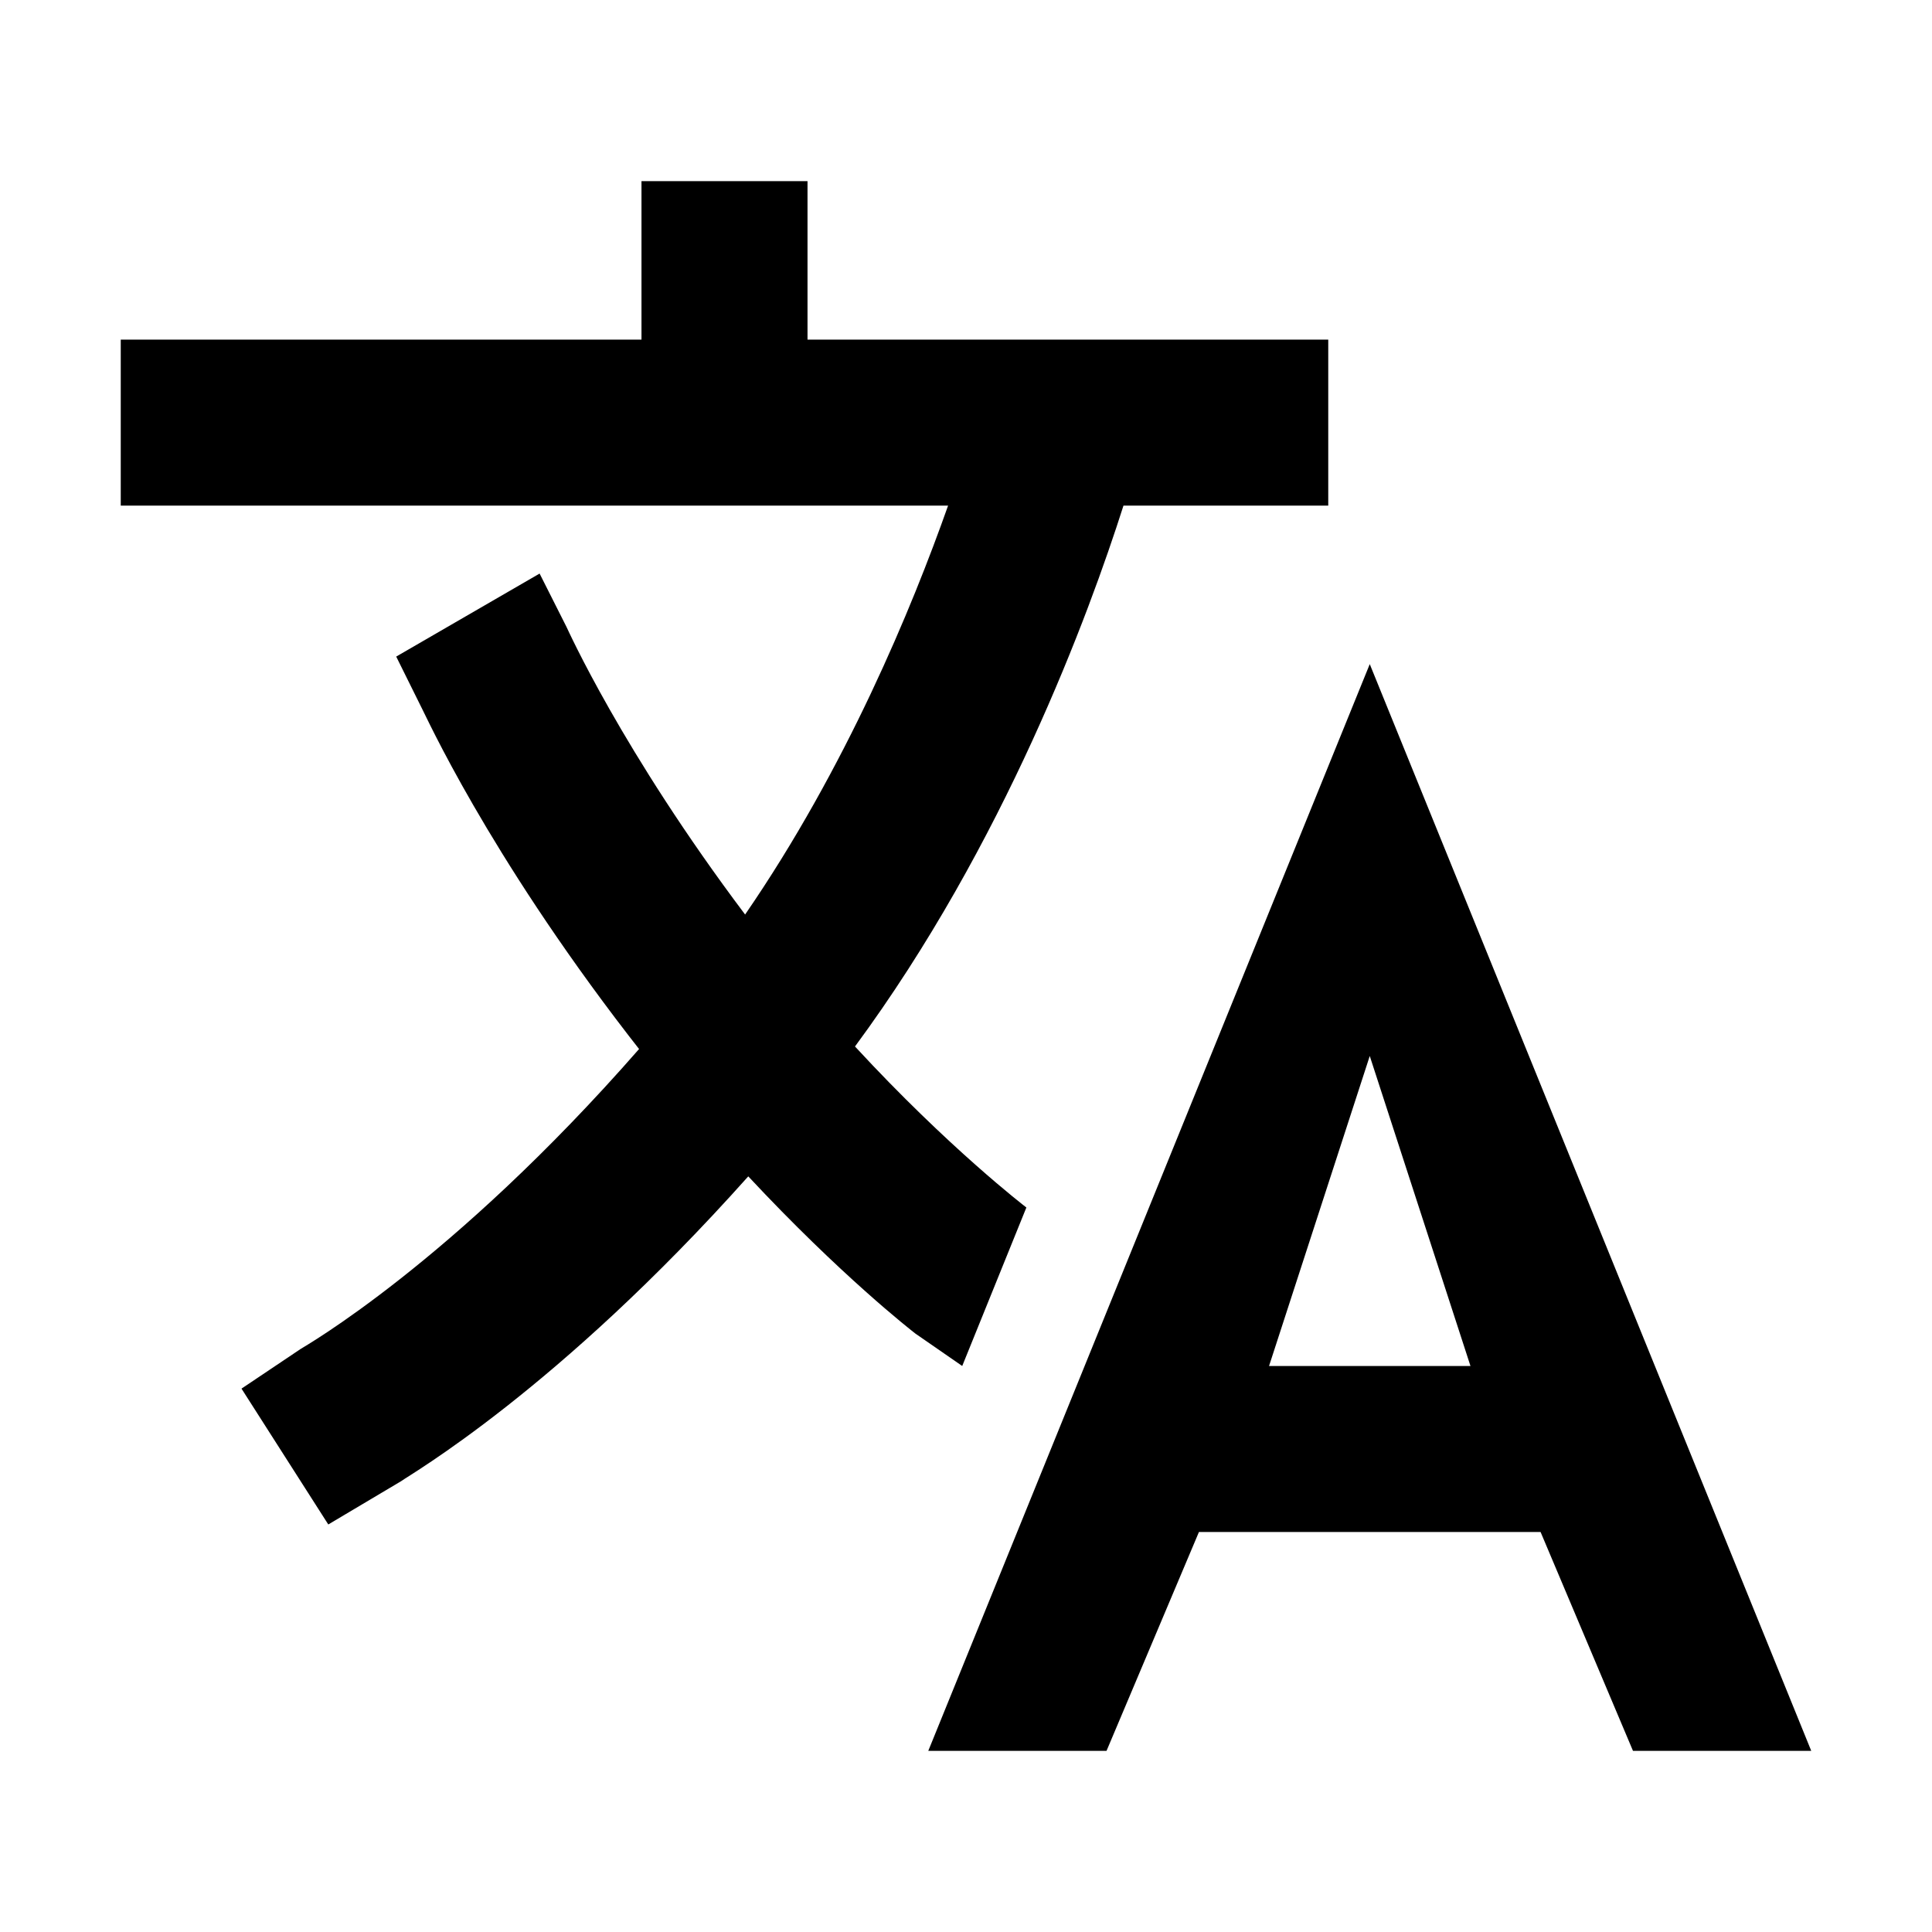
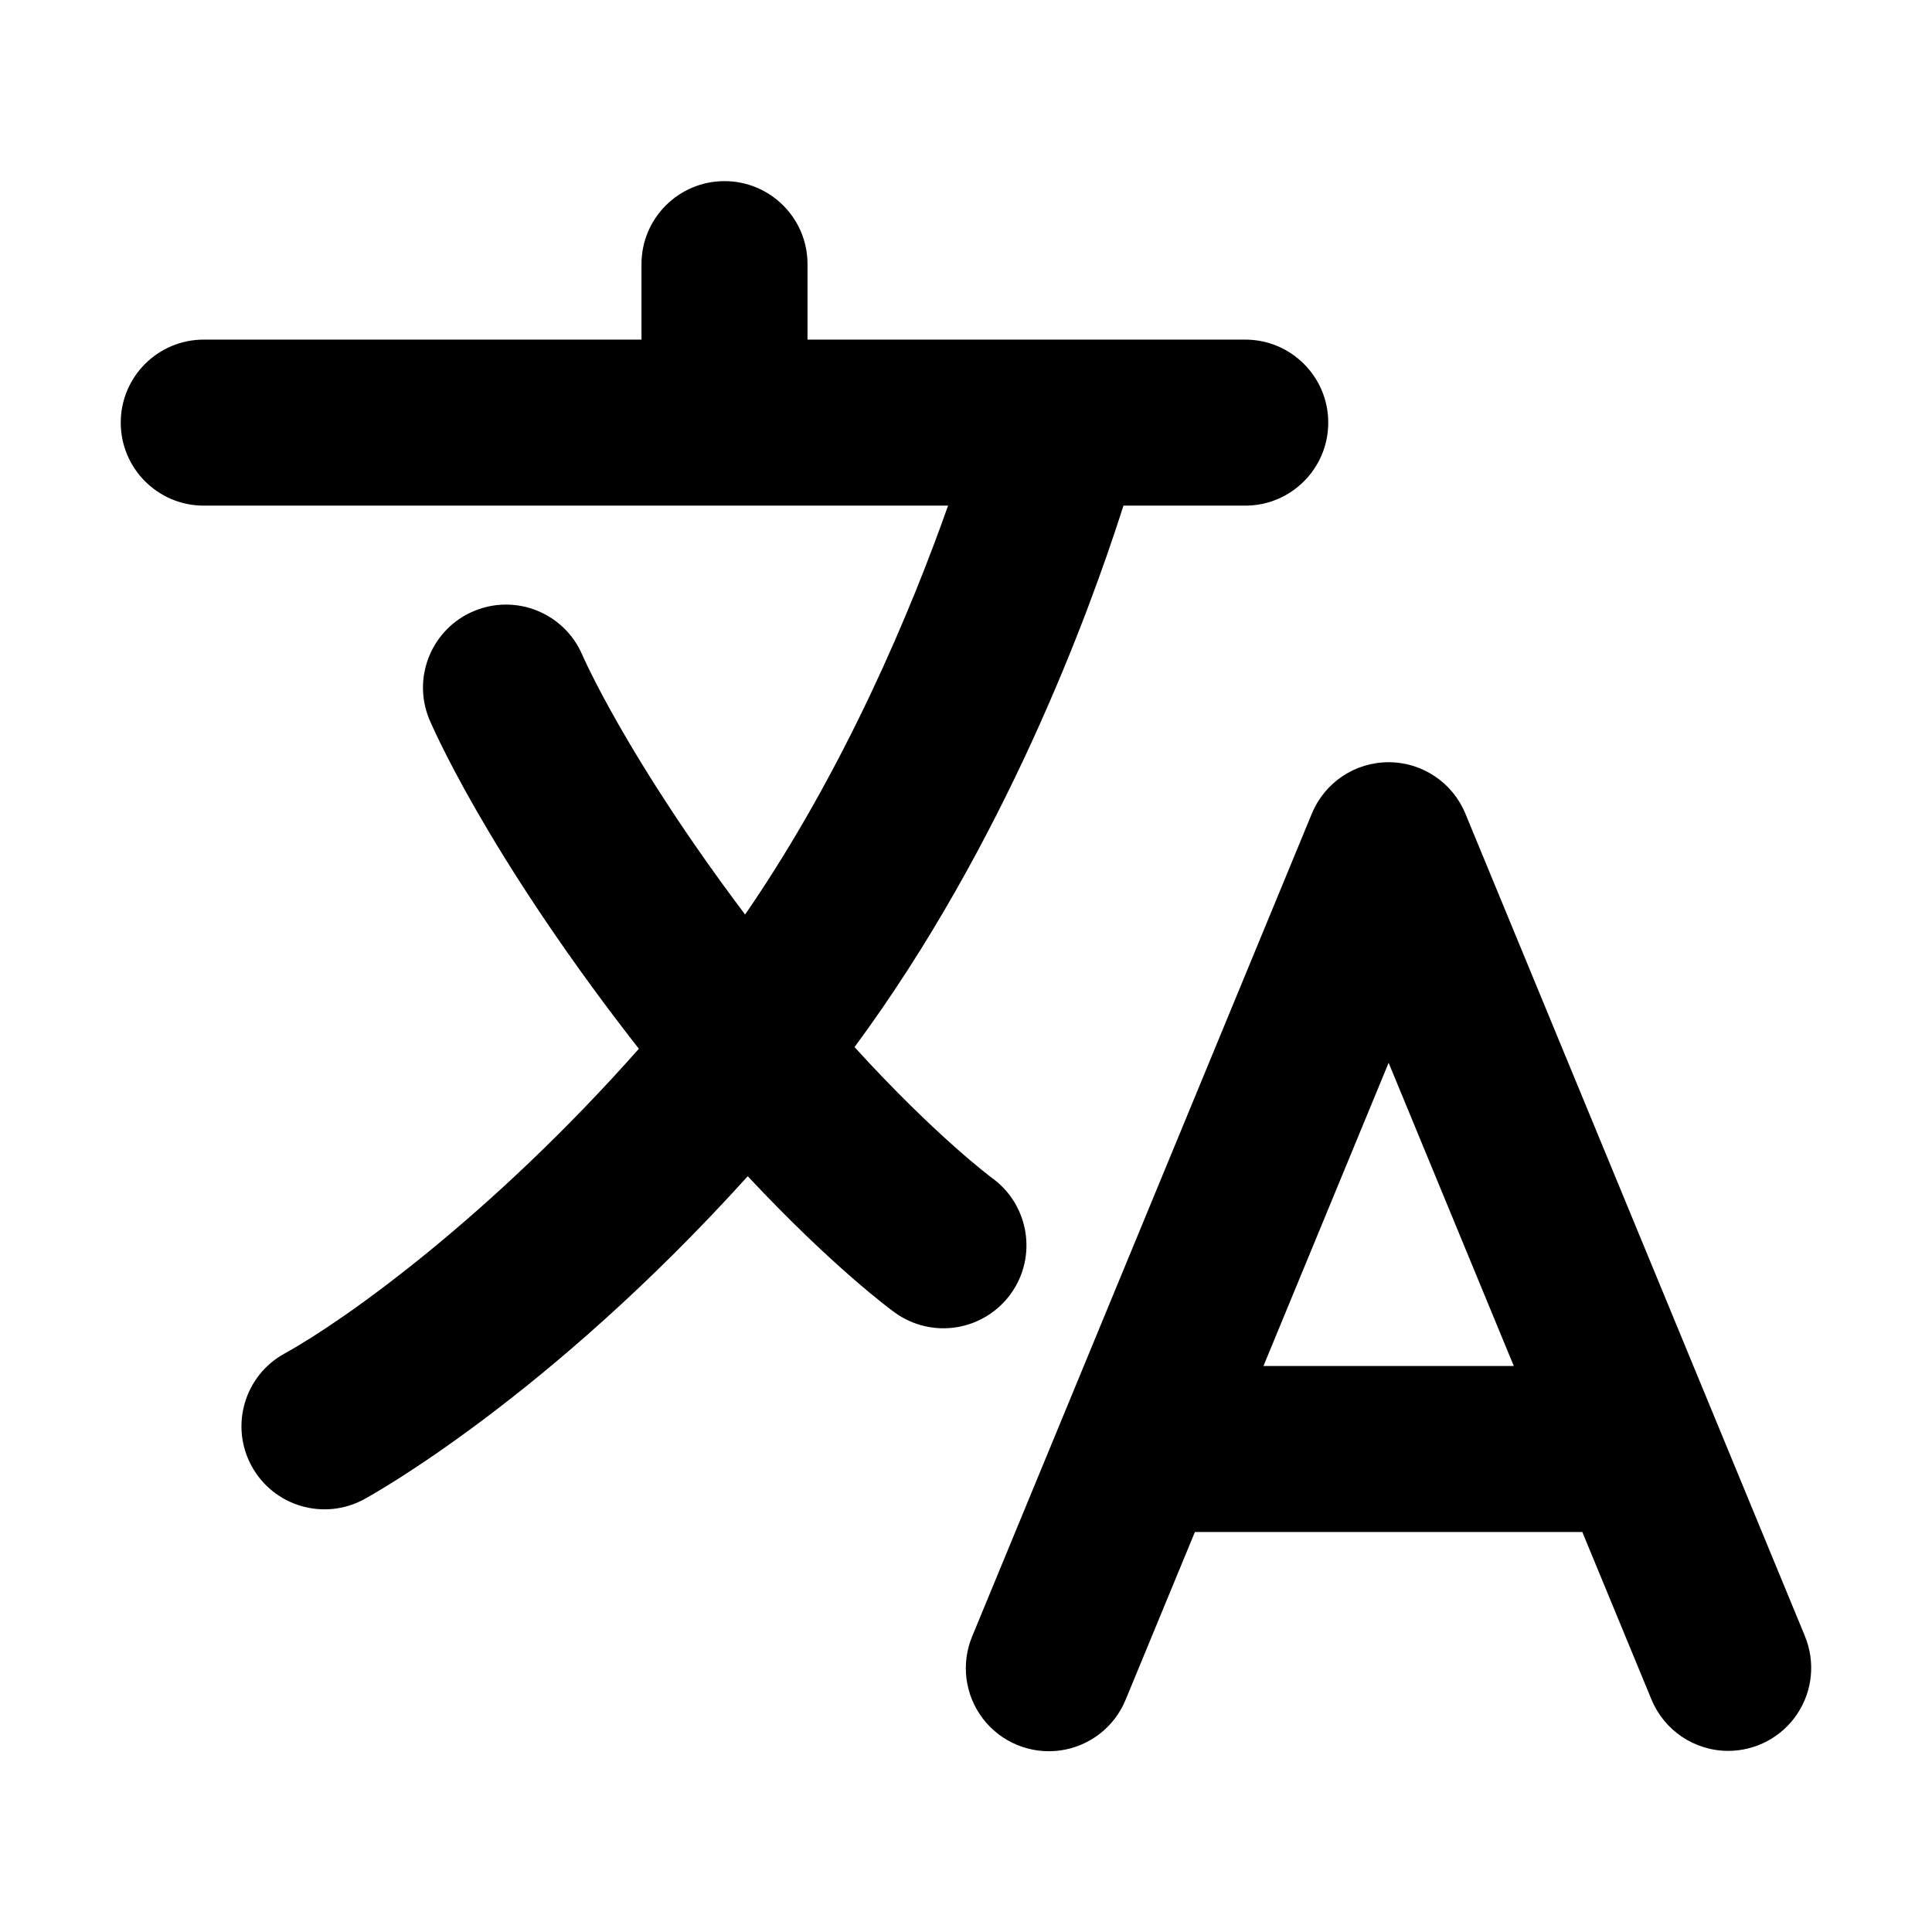
- <svg viewBox="0 0 1024 1024">
-   <path d="M726 352L492 928h94.48l48.98-116h181.08l48.98 116H960z m-53.38 372L726 559.7 779.38 724zM544 640c-0.5-0.38-41.18-31.54-90.84-85.34 79.16-107.28 124-229.22 142.3-286.66H704V180H428V96h-88v84H64v88h438.5c-19.04 53.9-54.1 139-107.58 216.72-65.36-86.88-94.28-151.76-94.66-152.44L286 304l-76 44 13.74 27.72c1.78 3.12 34.38 75.8 109.42 173.14 1.84 2.42 3.7 4.78 5.56 7.14-99.44 113.72-178.3 158.18-179.32 158.94L128 736l46 72 38.6-22.94c4.4-3.34 82.66-48 184-161.56 49.04 52.56 86.44 81.66 88.6 83.34L510 724z" />
+ <svg viewBox="0 0 512 512">
+   <path d="m478.33 433.6-90-218a22 22 0 0 0-40.67 0l-90 218a22 22 0 1 0 40.67 16.79L316.66 406h102.67l18.33 44.39A22 22 0 0 0 458 464a22 22 0 0 0 20.32-30.4zM334.83 362 368 281.65 401.17 362zM267.84 342.92a22 22 0 0 0-4.89-30.7c-.2-.15-15-11.13-36.49-34.73 39.65-53.68 62.11-114.75 71.27-143.49H330a22 22 0 0 0 0-44H214V70a22 22 0 0 0-44 0v20H54a22 22 0 0 0 0 44h197.25c-9.52 26.95-27.05 69.5-53.79 108.36-31.41-41.68-43.08-68.65-43.17-68.87a22 22 0 0 0-40.58 17c.58 1.38 14.55 34.23 52.86 83.93.92 1.19 1.83 2.35 2.74 3.51-39.24 44.35-77.74 71.86-93.85 80.74a22 22 0 1 0 21.07 38.63c2.16-1.18 48.6-26.89 101.63-85.59 22.52 24.08 38 35.44 38.93 36.1a22 22 0 0 0 30.75-4.9z" fill="currentColor" />
</svg>
